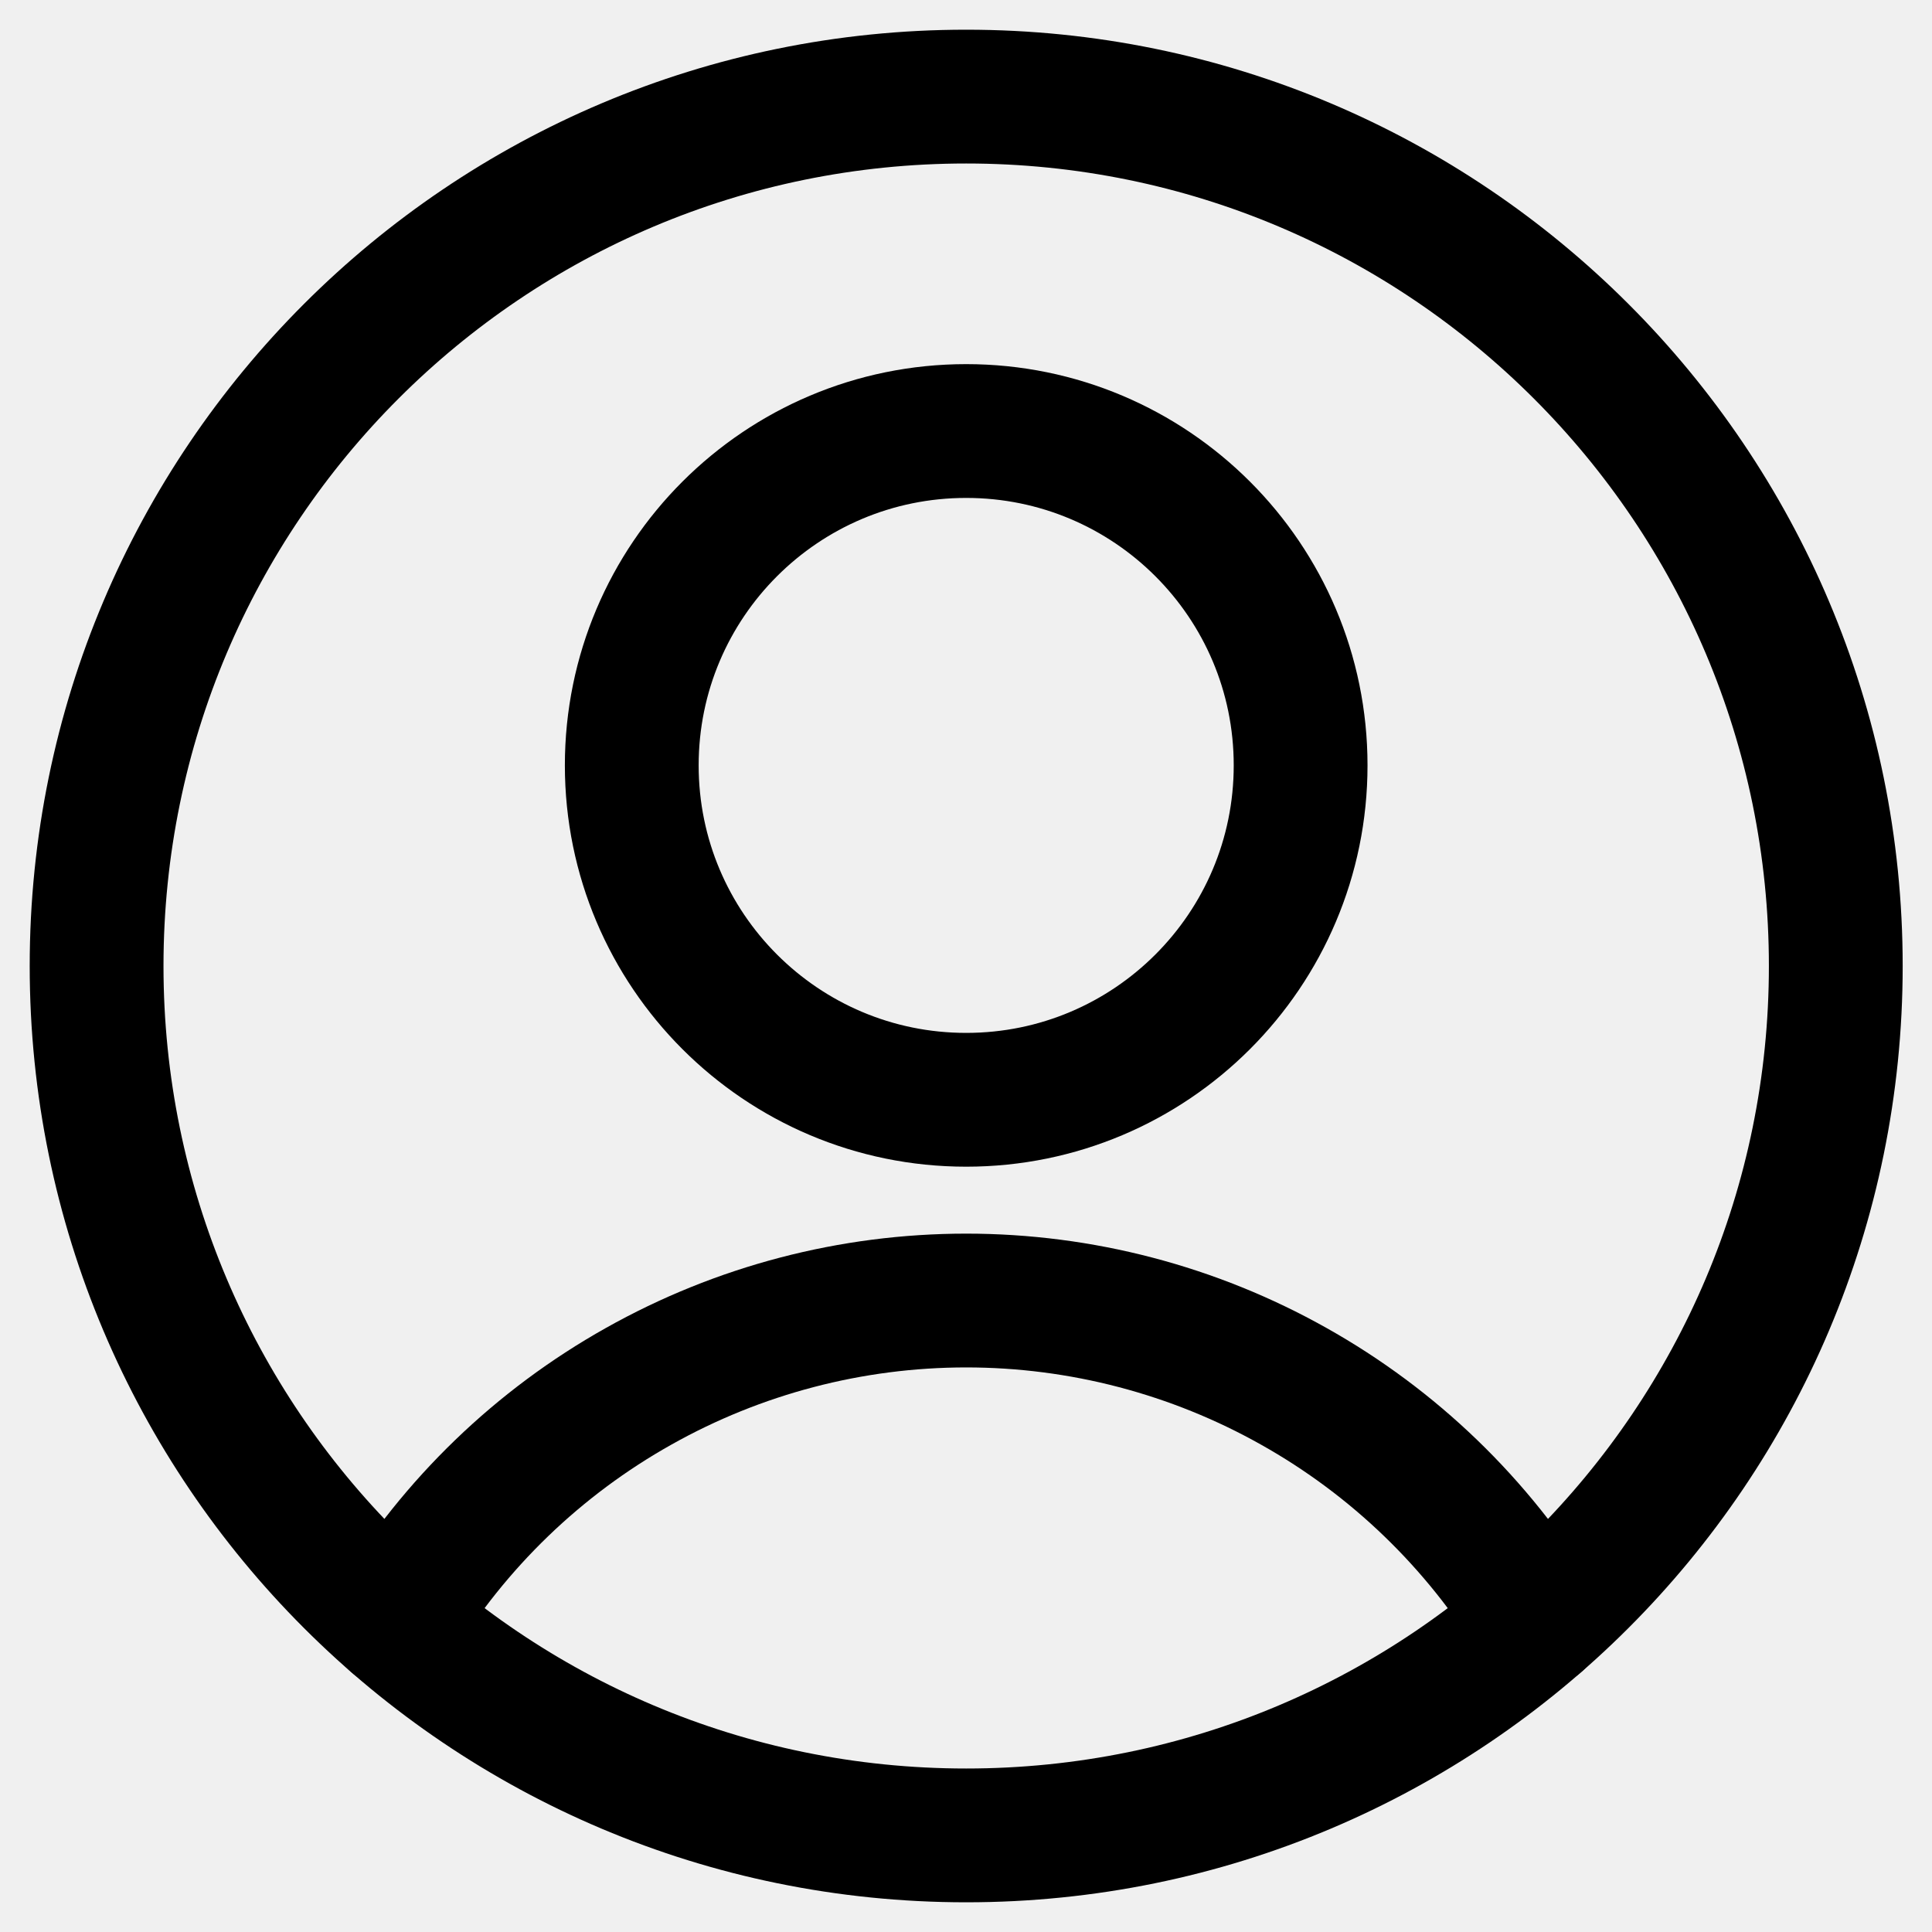
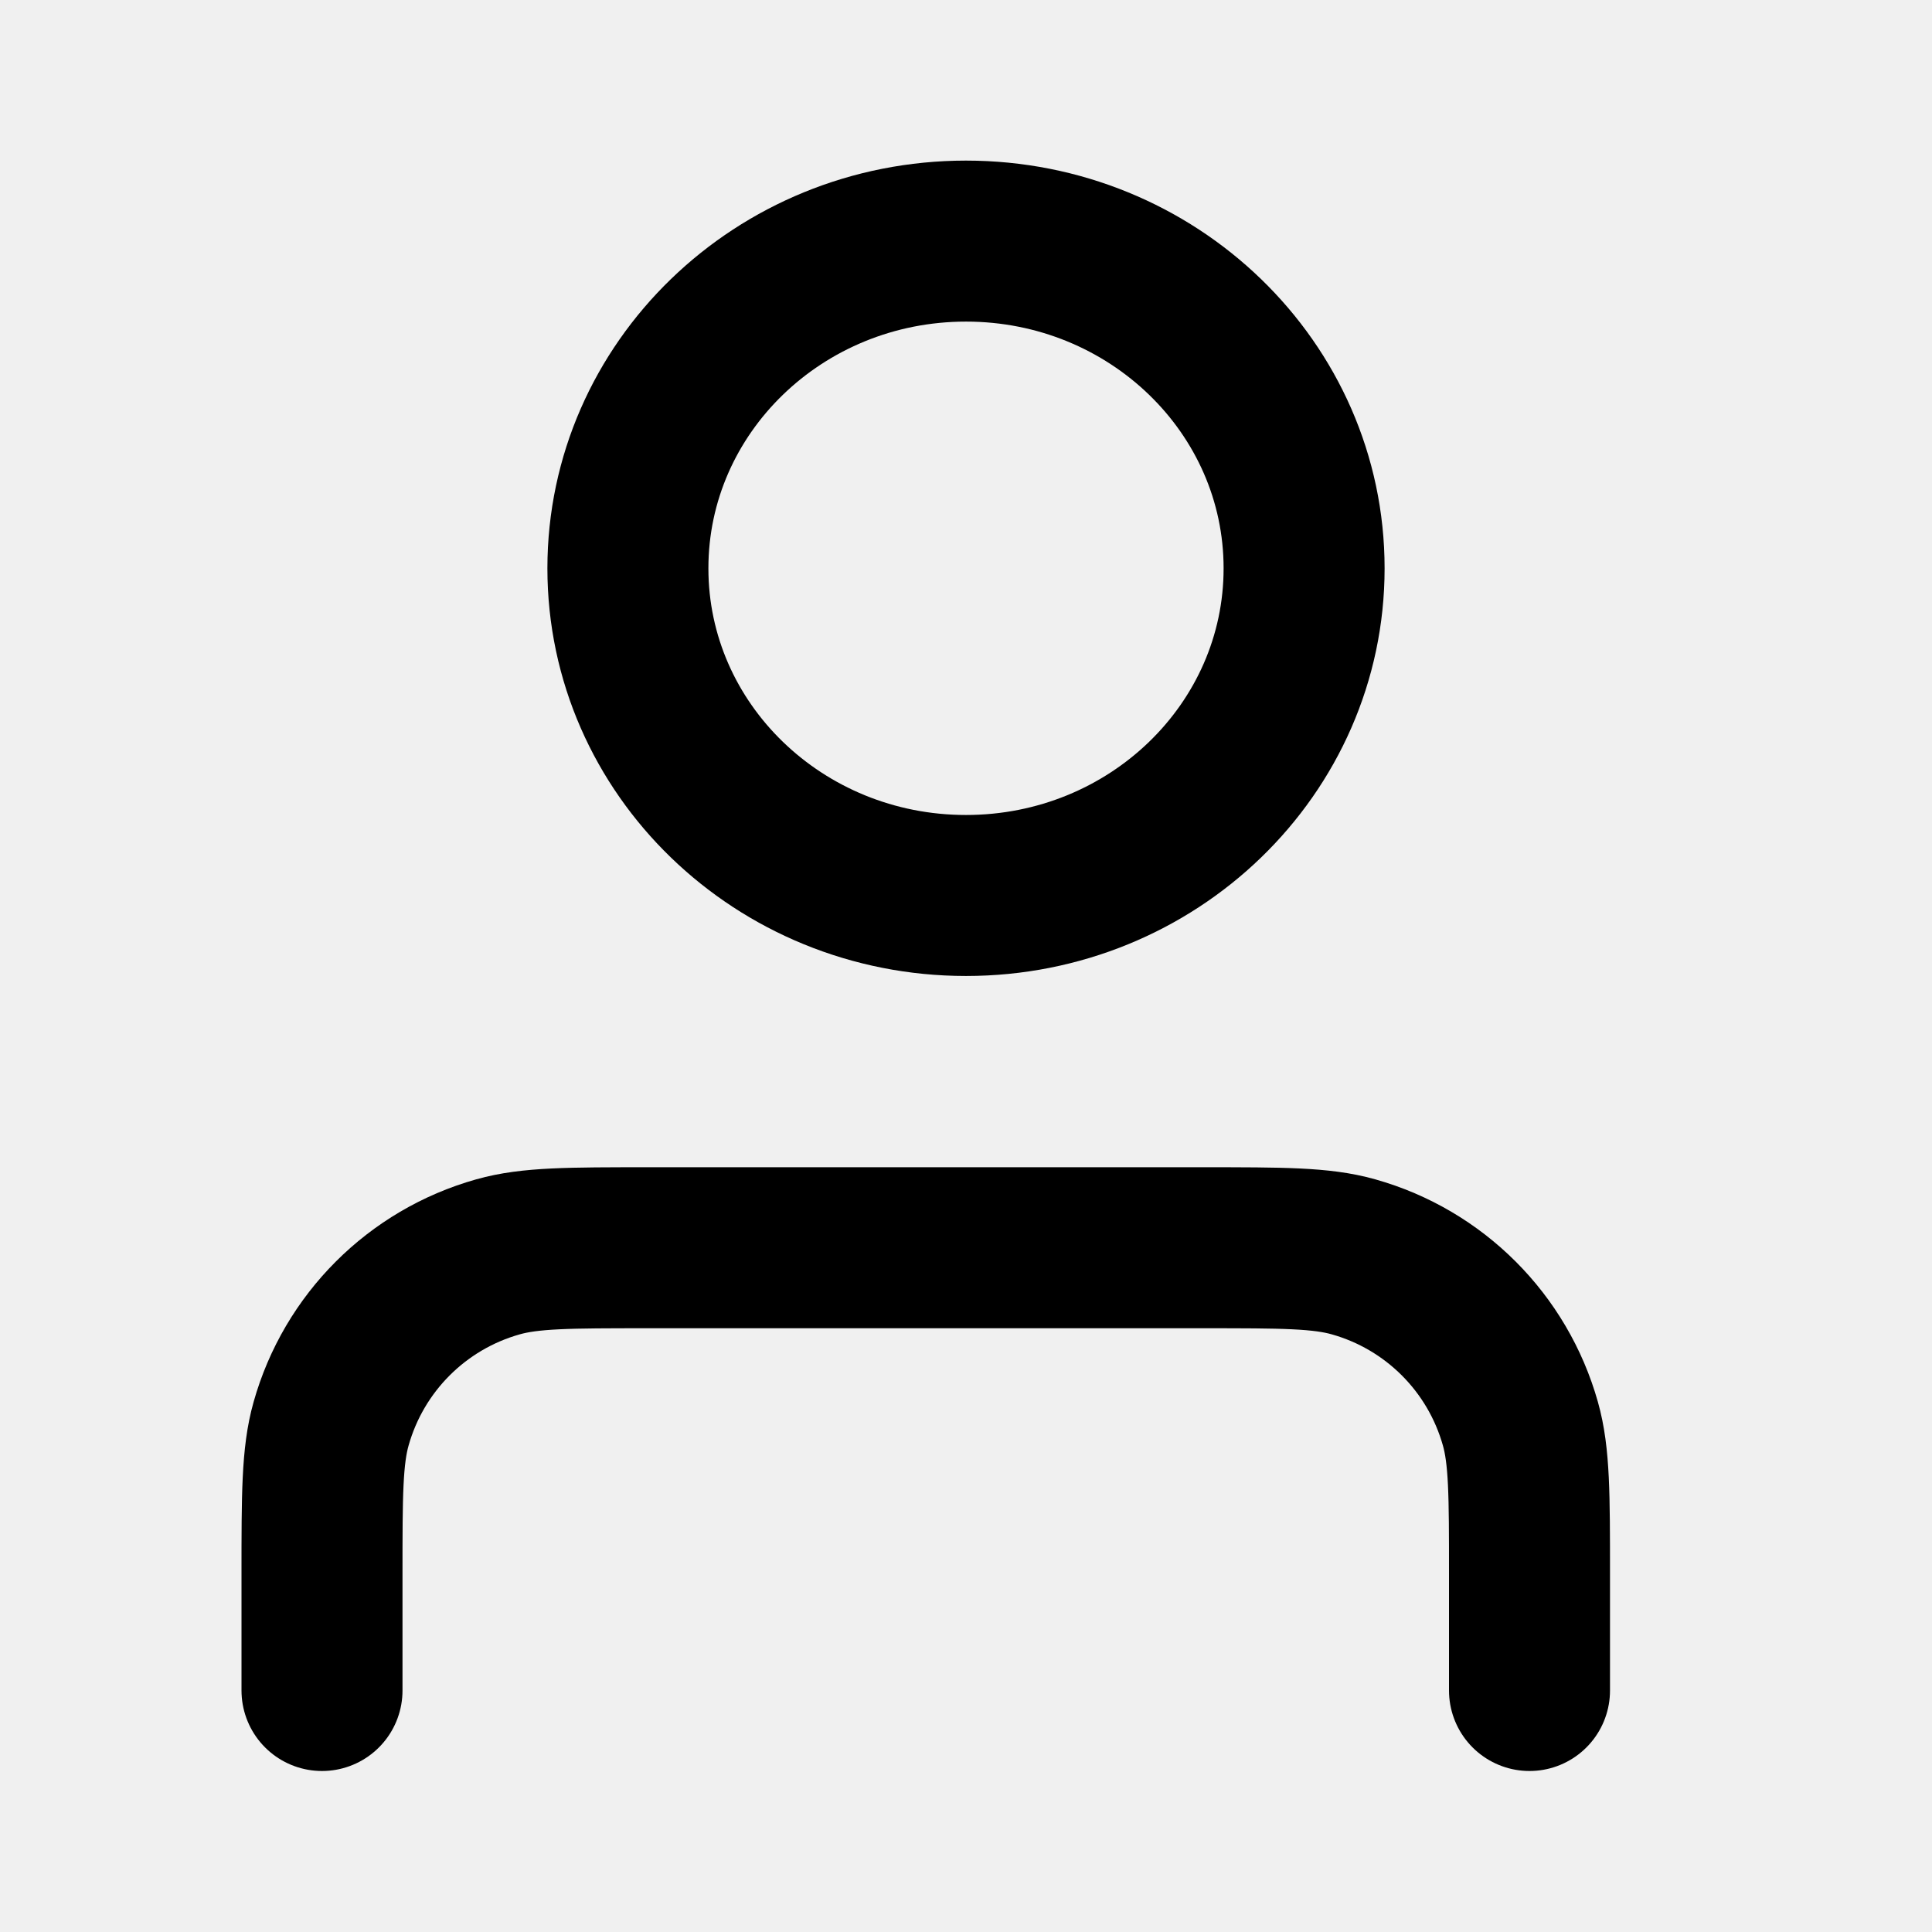
- <svg xmlns="http://www.w3.org/2000/svg" width="20" height="20" viewBox="0 0 20 20" fill="none">
-   <path d="M10.002 11.385C11.914 11.385 13.464 9.835 13.464 7.923C13.464 6.011 11.914 4.462 10.002 4.462C8.09 4.462 6.54 6.011 6.54 7.923C6.54 9.835 8.09 11.385 10.002 11.385Z" stroke="black" stroke-width="1.385" stroke-linecap="round" stroke-linejoin="round" />
-   <path d="M4.088 16.785C4.706 15.77 5.575 14.932 6.611 14.351C7.646 13.769 8.814 13.463 10.002 13.463C11.19 13.463 12.358 13.769 13.393 14.351C14.429 14.932 15.297 15.77 15.916 16.785" stroke="black" stroke-width="1.385" stroke-linecap="round" stroke-linejoin="round" />
-   <path d="M10.002 19C14.974 19 19.004 14.971 19.004 10C19.004 5.029 14.974 1 10.002 1C5.03 1 1 5.029 1 10C1 14.971 5.03 19 10.002 19Z" stroke="black" stroke-width="1.385" stroke-linecap="round" stroke-linejoin="round" />
+ <svg xmlns="http://www.w3.org/2000/svg" width="24" height="24" viewBox="0 0 24 24" fill="none">
+   <g clip-path="url(#clip0_375_713)">
+     <path d="M19 21L19 19.55C19 18.573 19 18.085 18.887 17.686C18.604 16.681 17.819 15.896 16.814 15.613C16.415 15.5 15.927 15.5 14.95 15.5H8.05C7.073 15.5 6.585 15.5 6.186 15.613C5.181 15.896 4.396 16.681 4.113 17.686C4 18.085 4 18.573 4 19.55L4 21M16.2 7.06C16.2 9.305 14.32 11.124 12 11.124C9.68 11.124 7.8 9.305 7.8 7.06C7.8 4.815 9.68 2.995 12 2.995C14.32 2.995 16.2 4.815 16.2 7.06Z" stroke="black" stroke-width="2" stroke-linecap="round" stroke-linejoin="round" />
+   </g>
+   <defs>
+     <clipPath id="clip0_375_713">
+       <rect width="24" height="24" fill="white" />
+     </clipPath>
+   </defs>
</svg>
